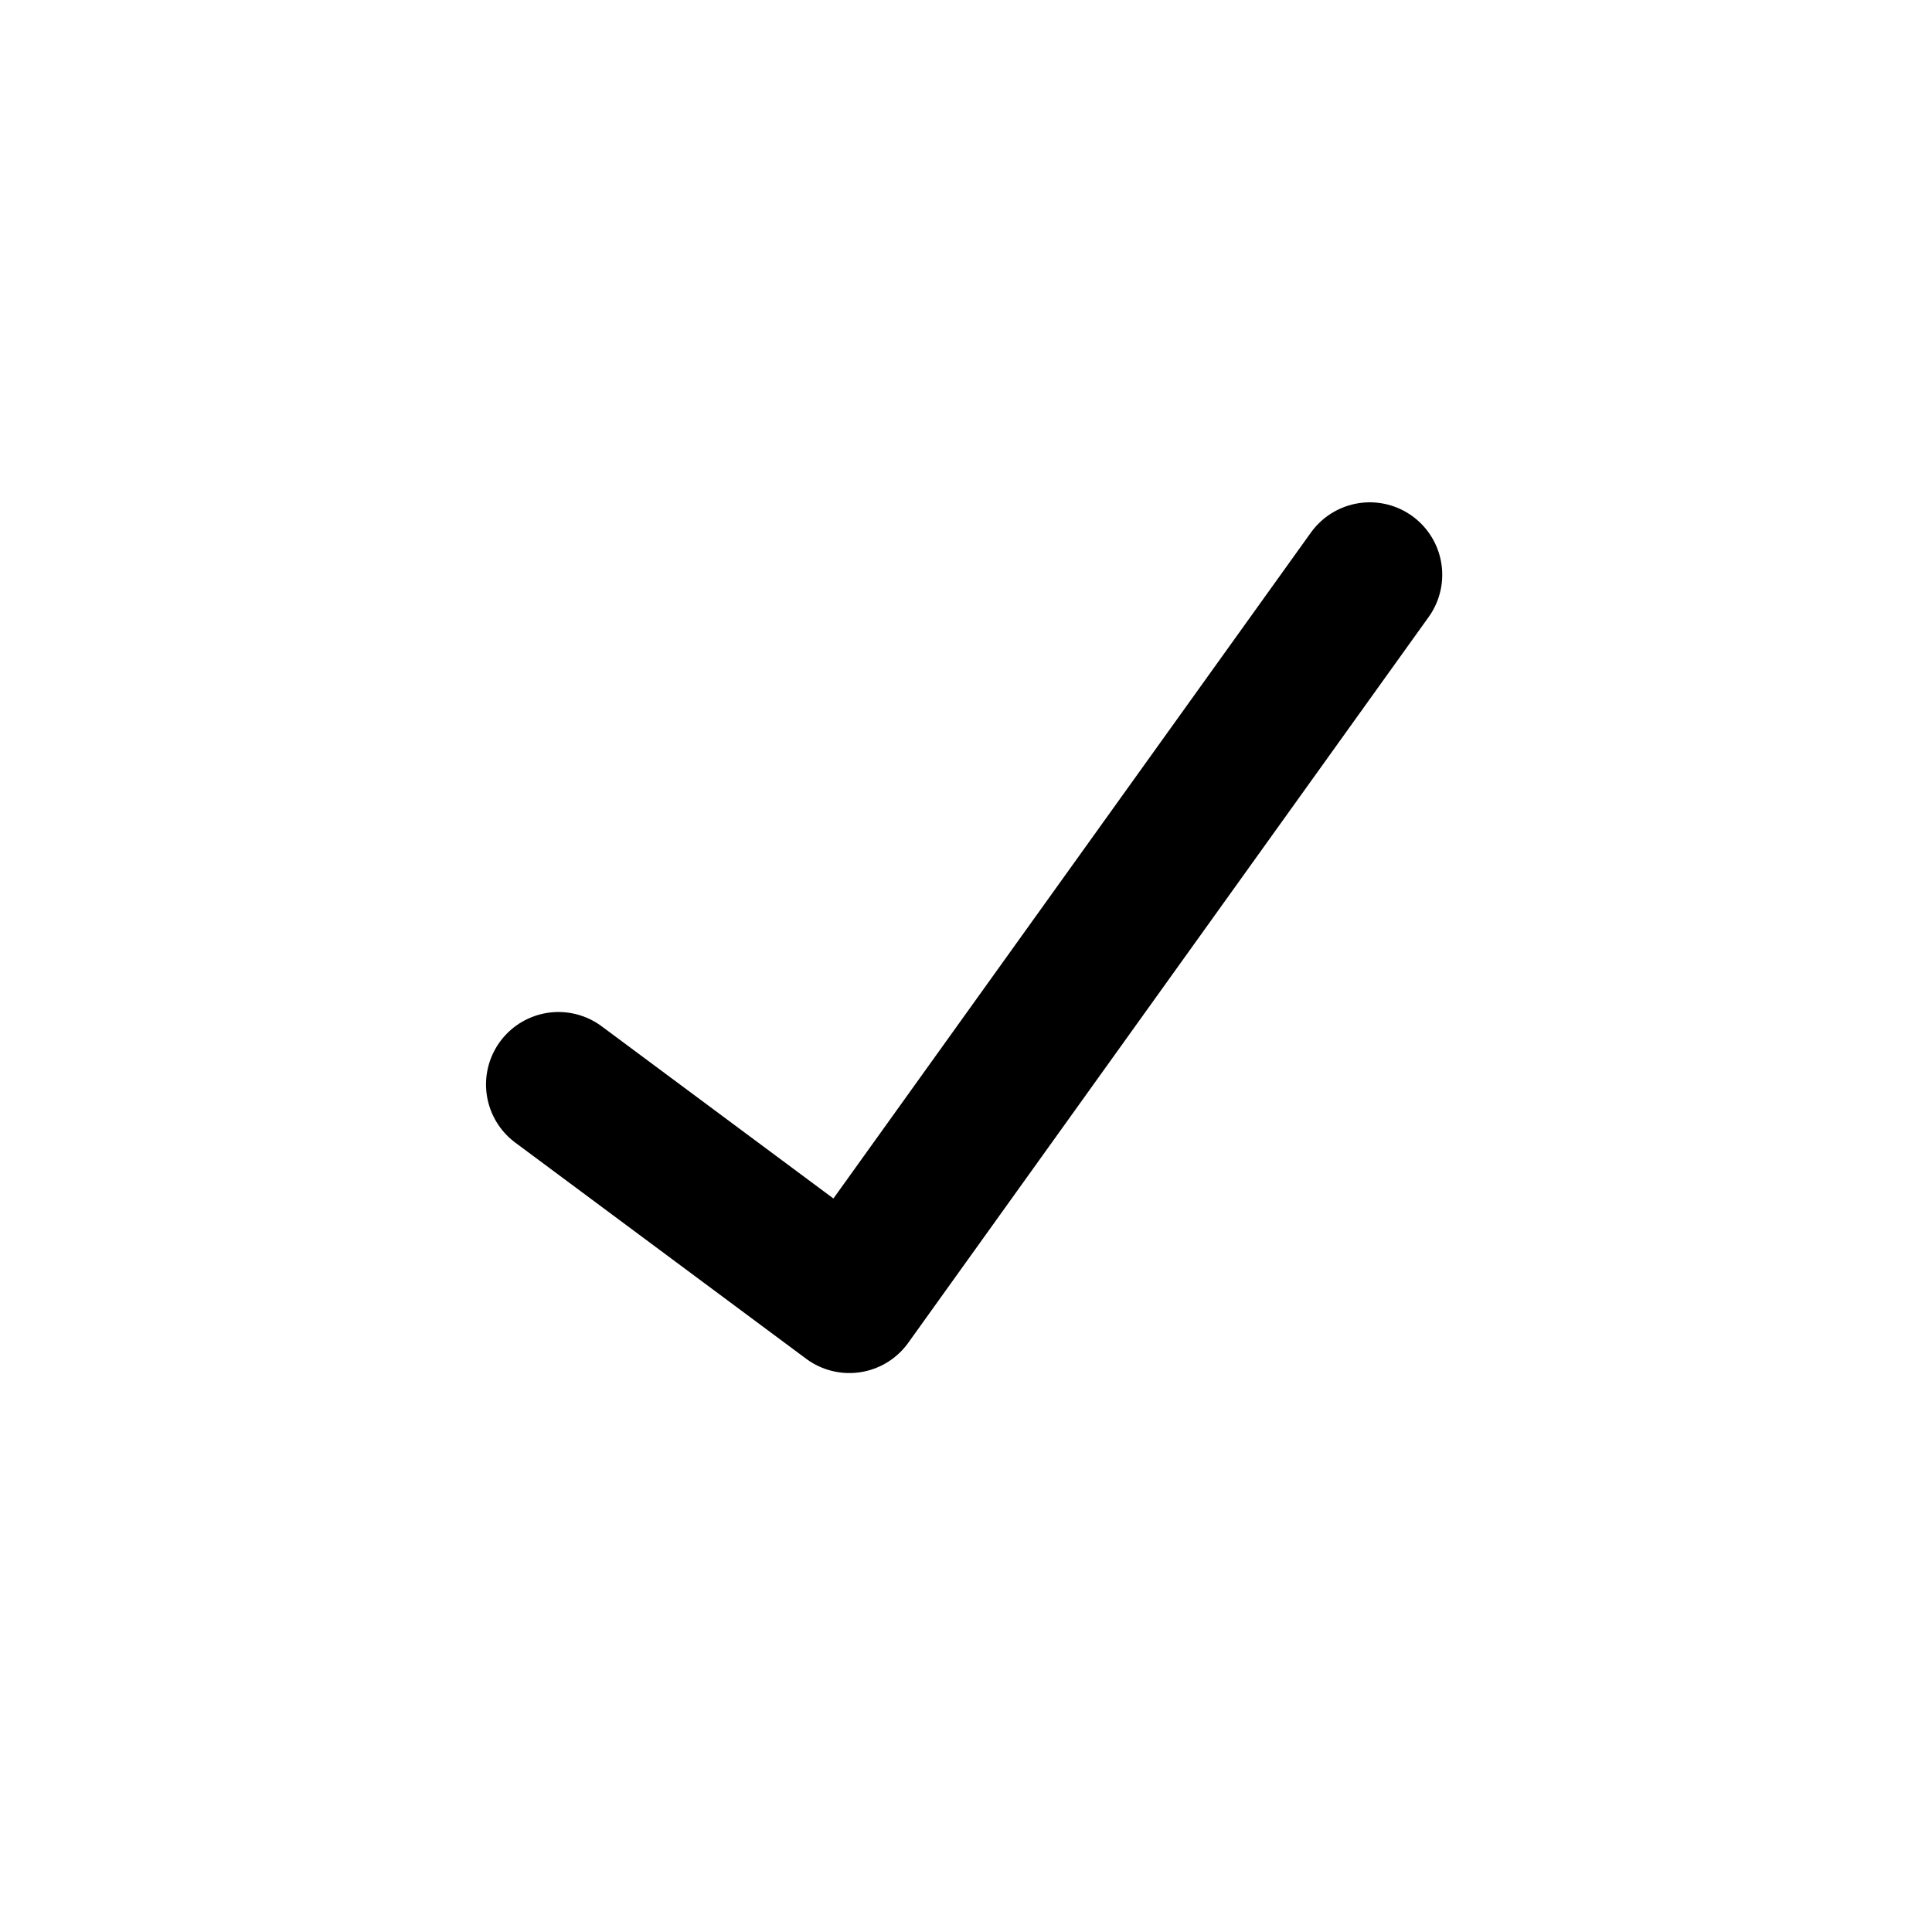
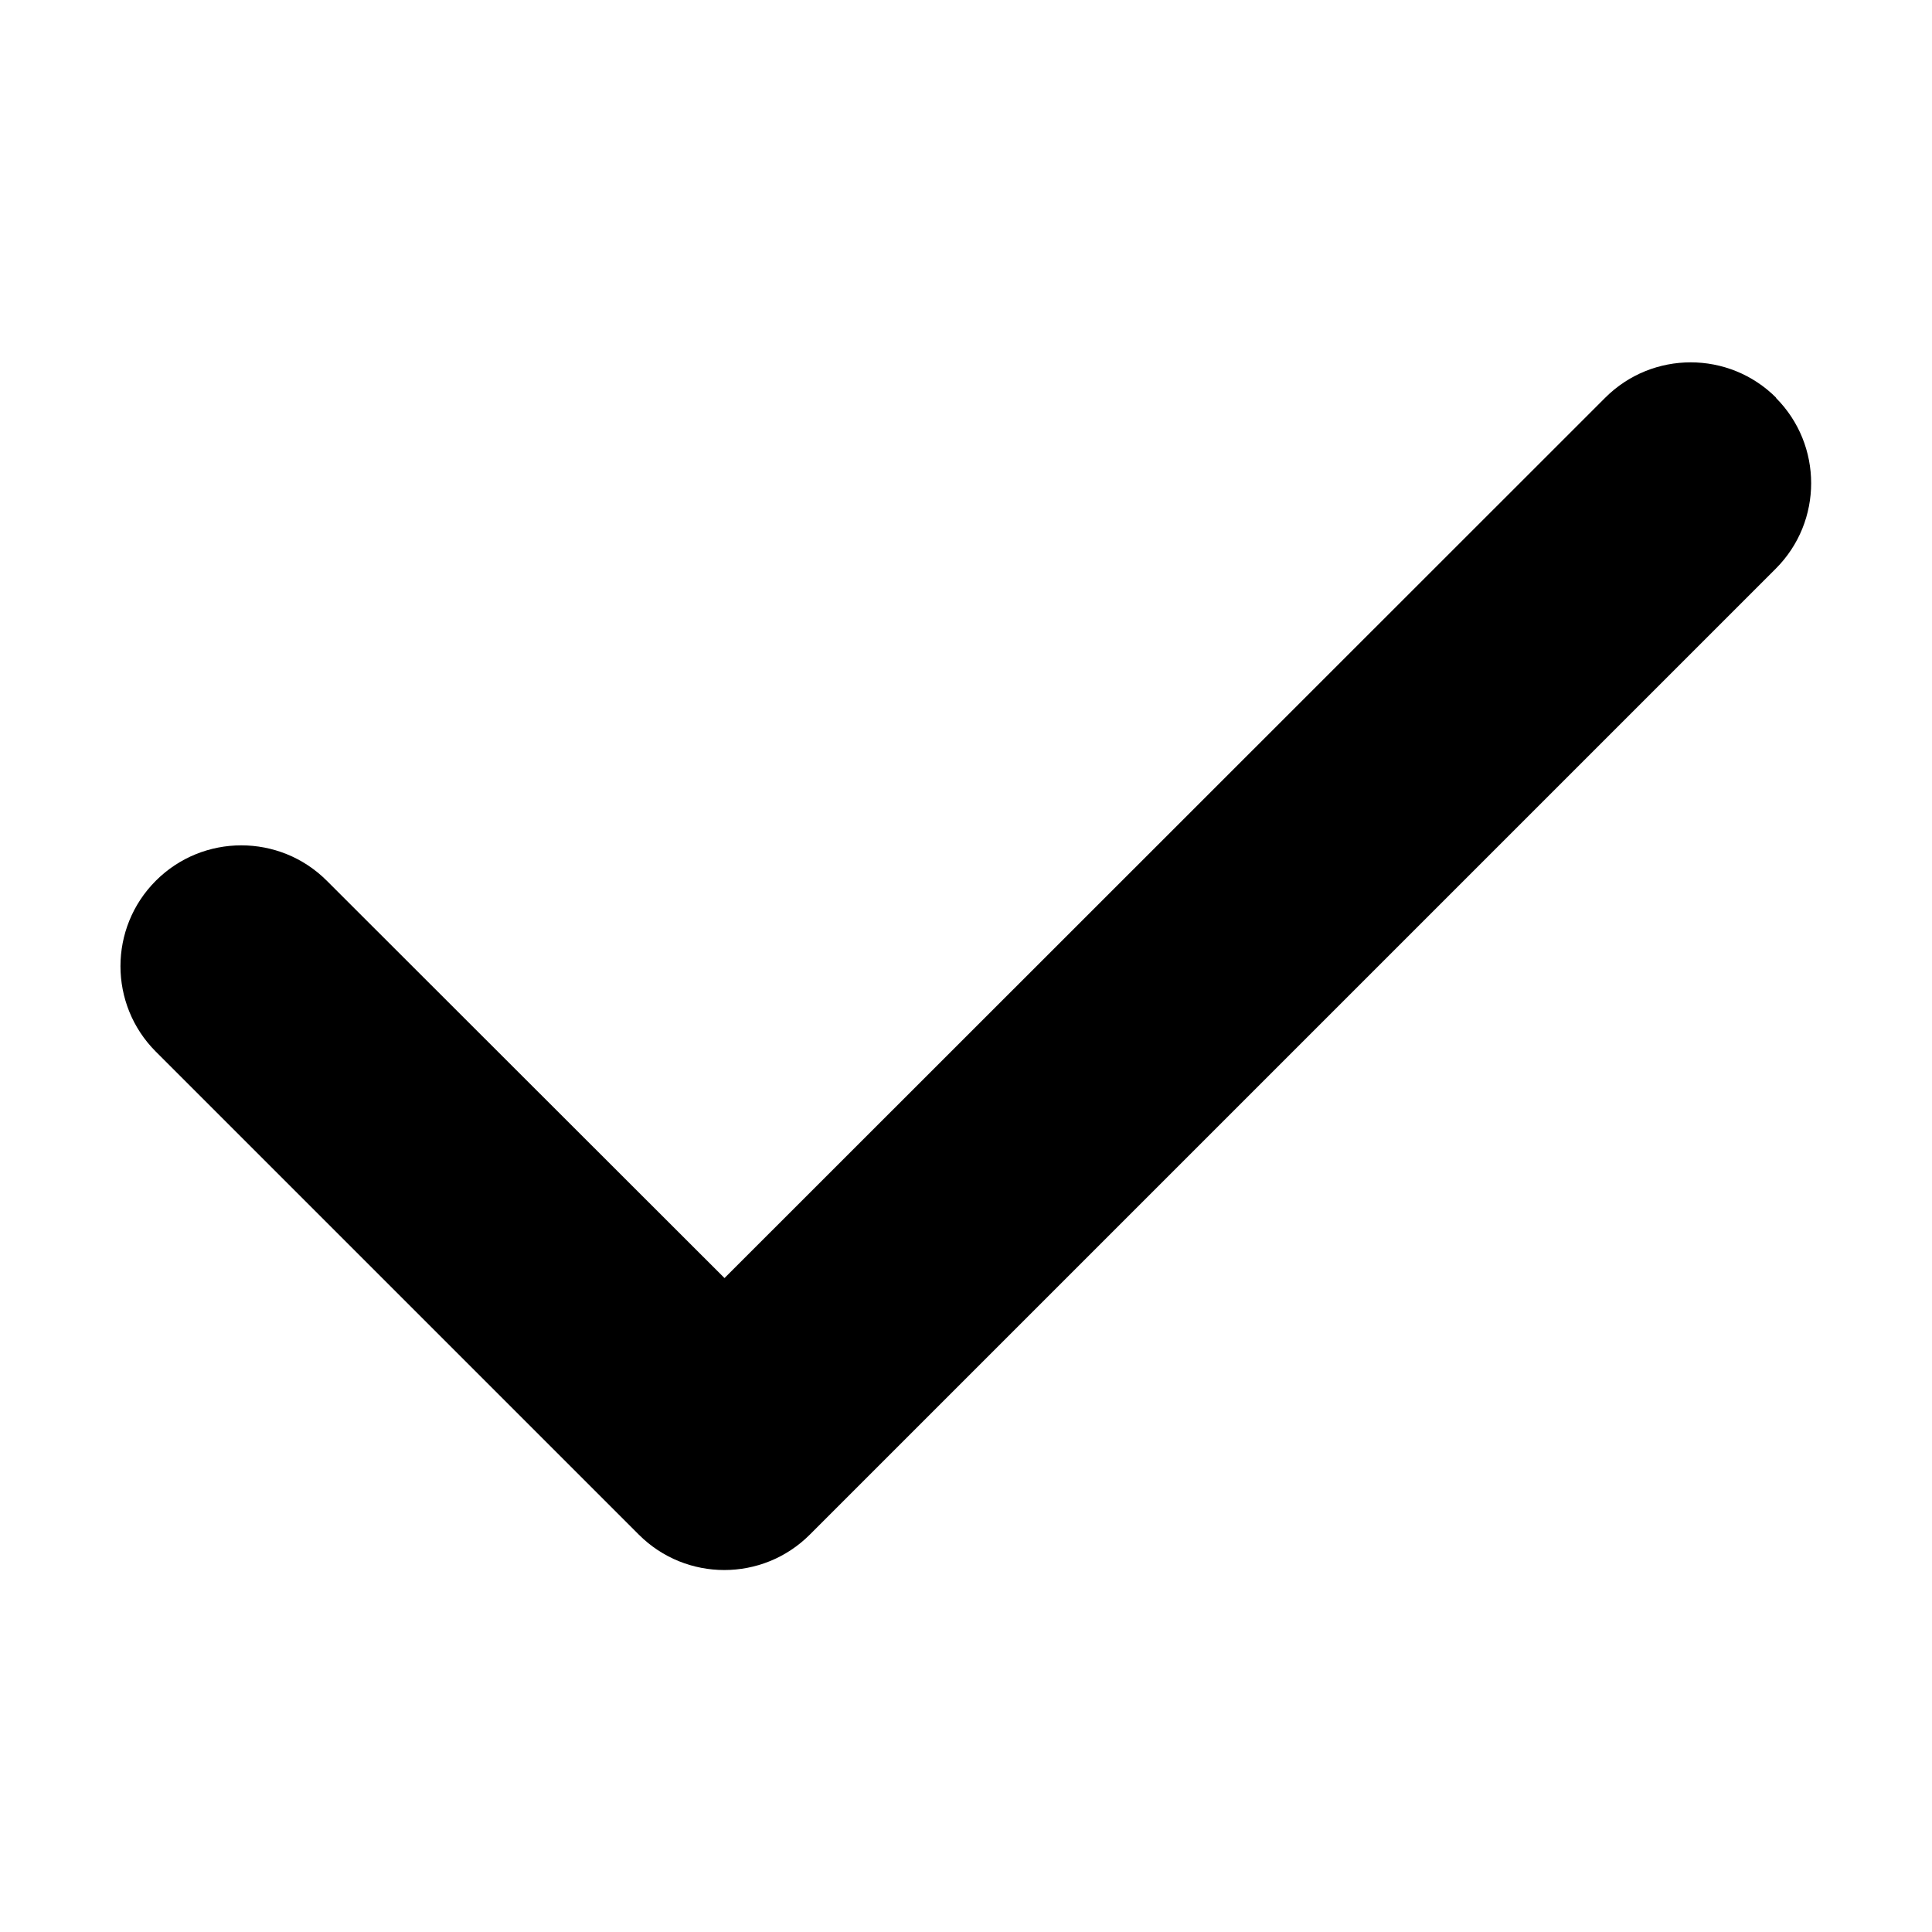
- <svg xmlns="http://www.w3.org/2000/svg" width="16" height="16" viewBox="0 0 16 16" fill="none">
-   <path d="M4.625 8.981L7.034 10.771L11.344 4.76" stroke="currentColor" stroke-width="1.2" stroke-linecap="round" stroke-linejoin="round" />
+ <svg xmlns="http://www.w3.org/2000/svg" viewBox="-32 0 512 512">
+   <path d="M438.6 105.4c12.5 12.5 12.5 32.8 0 45.3l-256 256c-12.5 12.5-32.8 12.5-45.3 0l-128-128c-12.5-12.5-12.5-32.8 0-45.3s32.8-12.5 45.3 0L160 338.7 393.4 105.4c12.5-12.5 32.8-12.5 45.3 0z" />
</svg>
